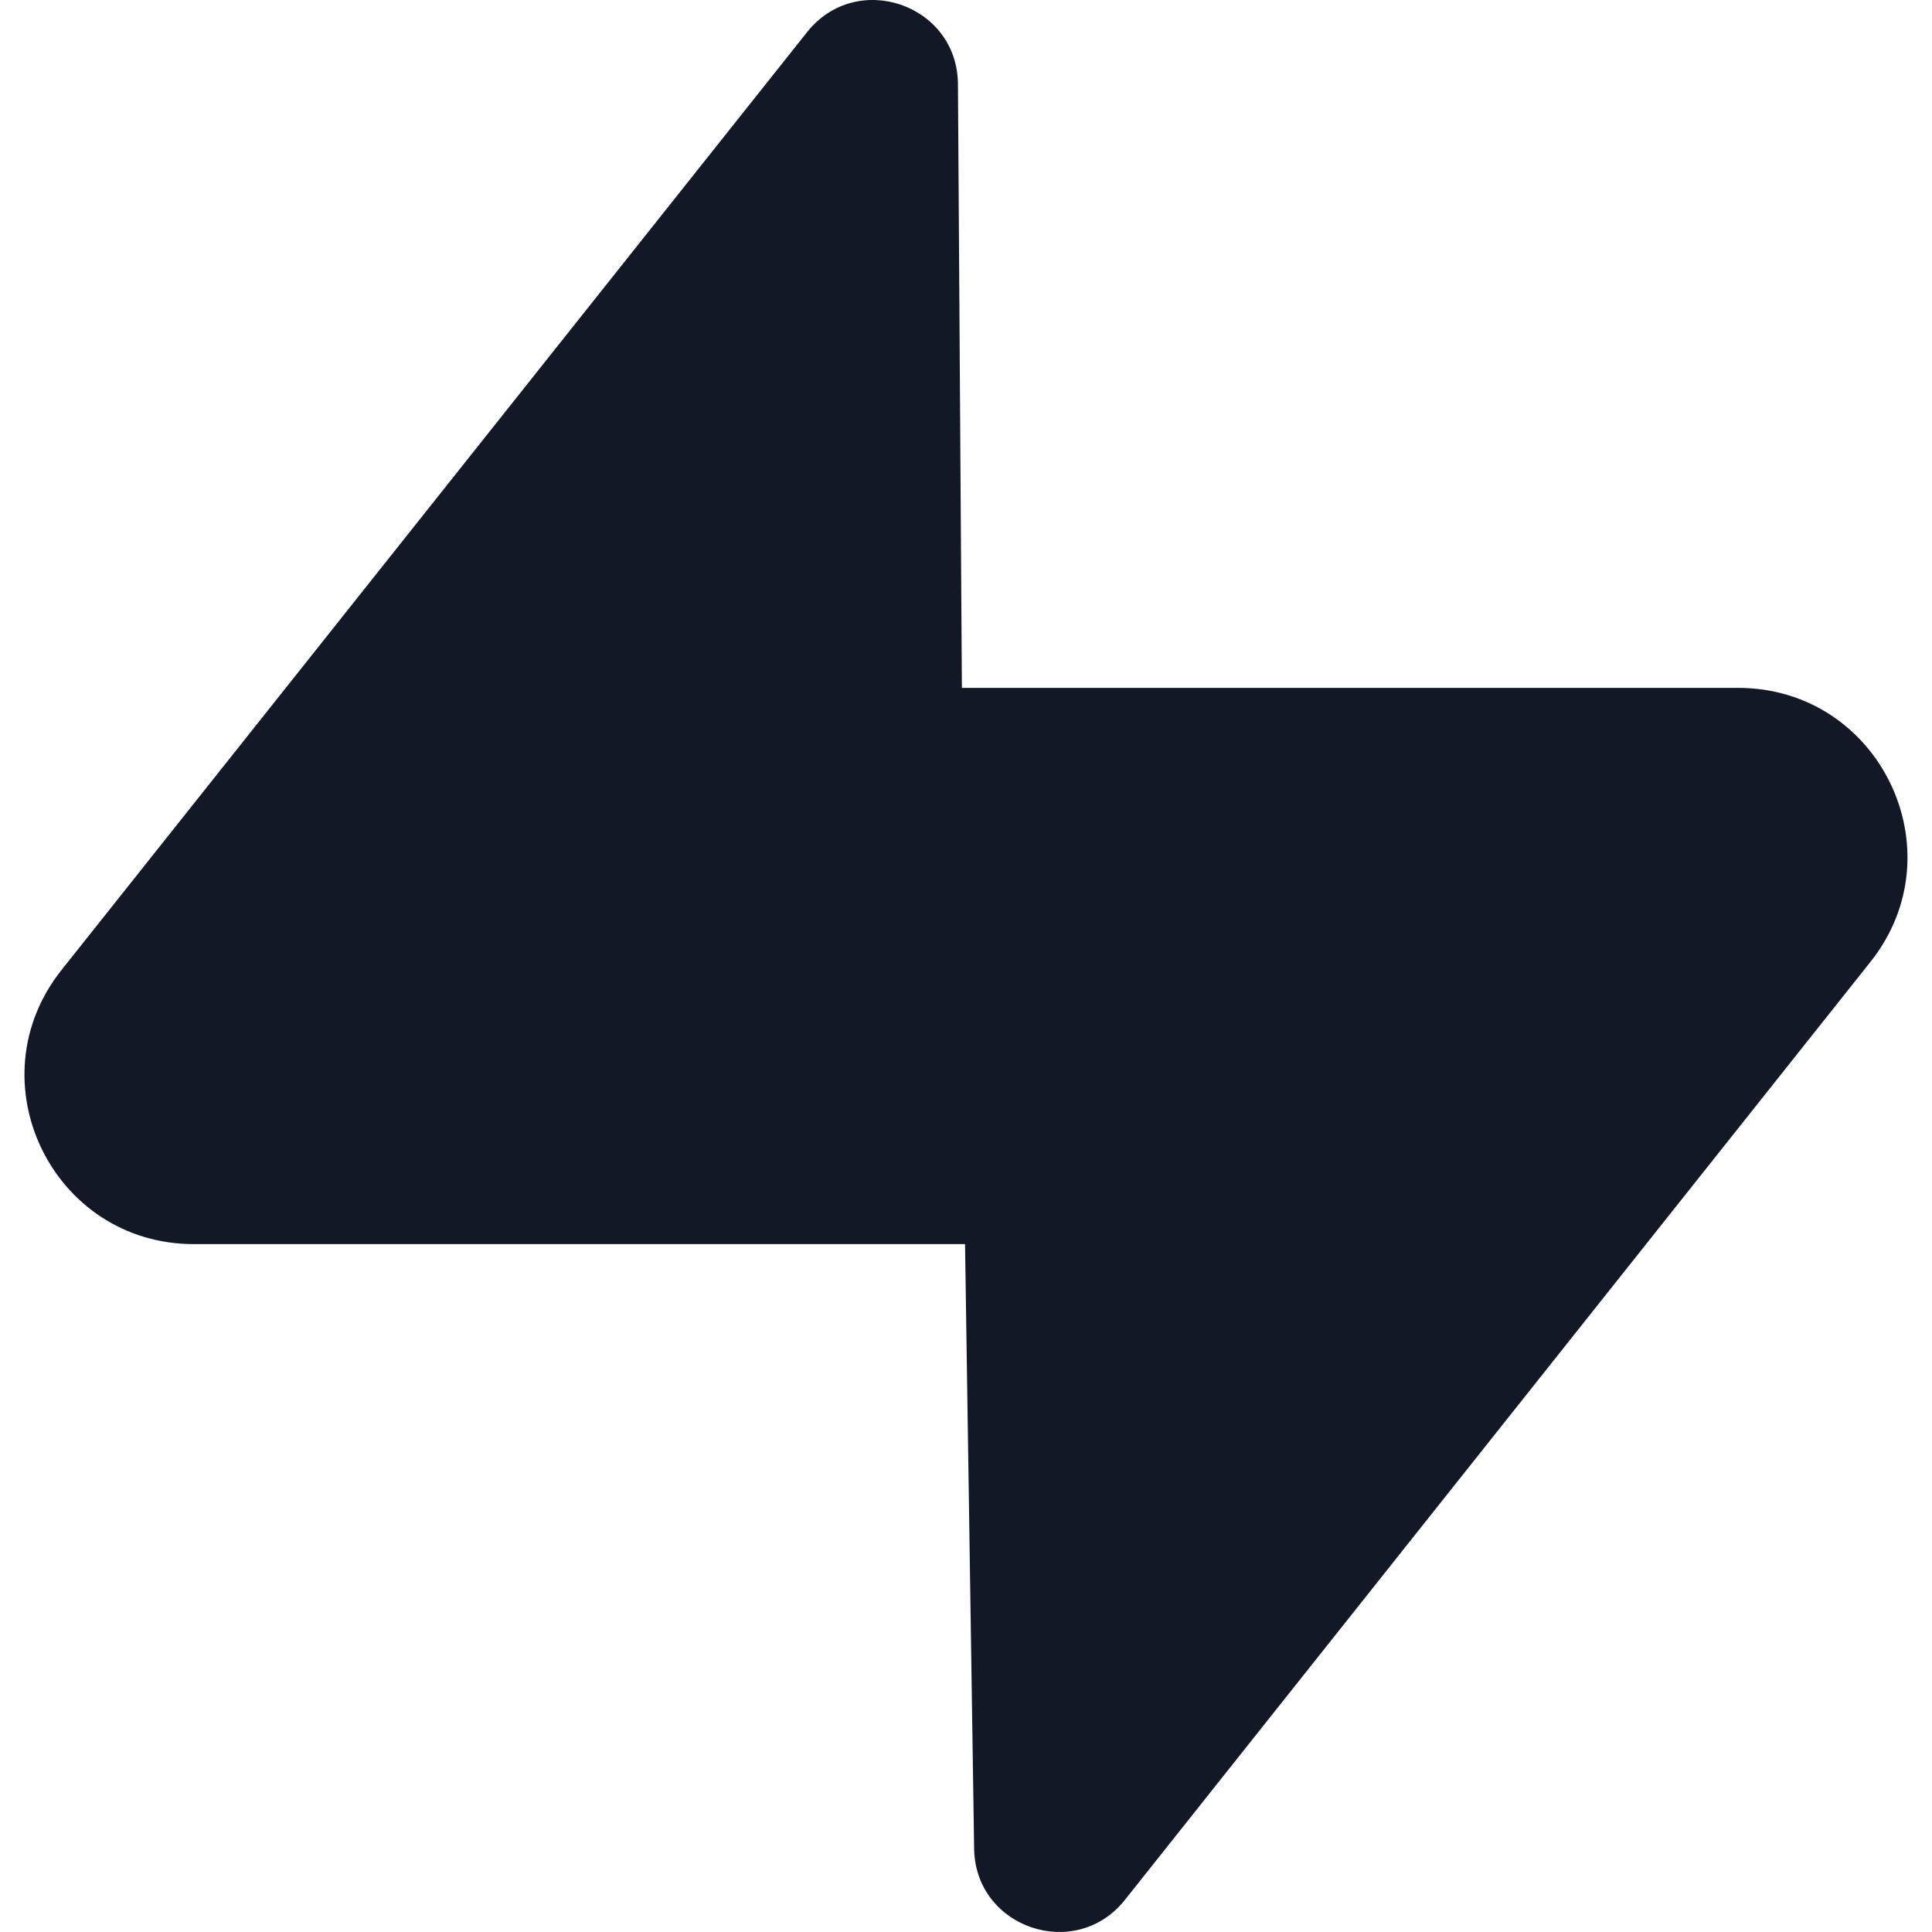
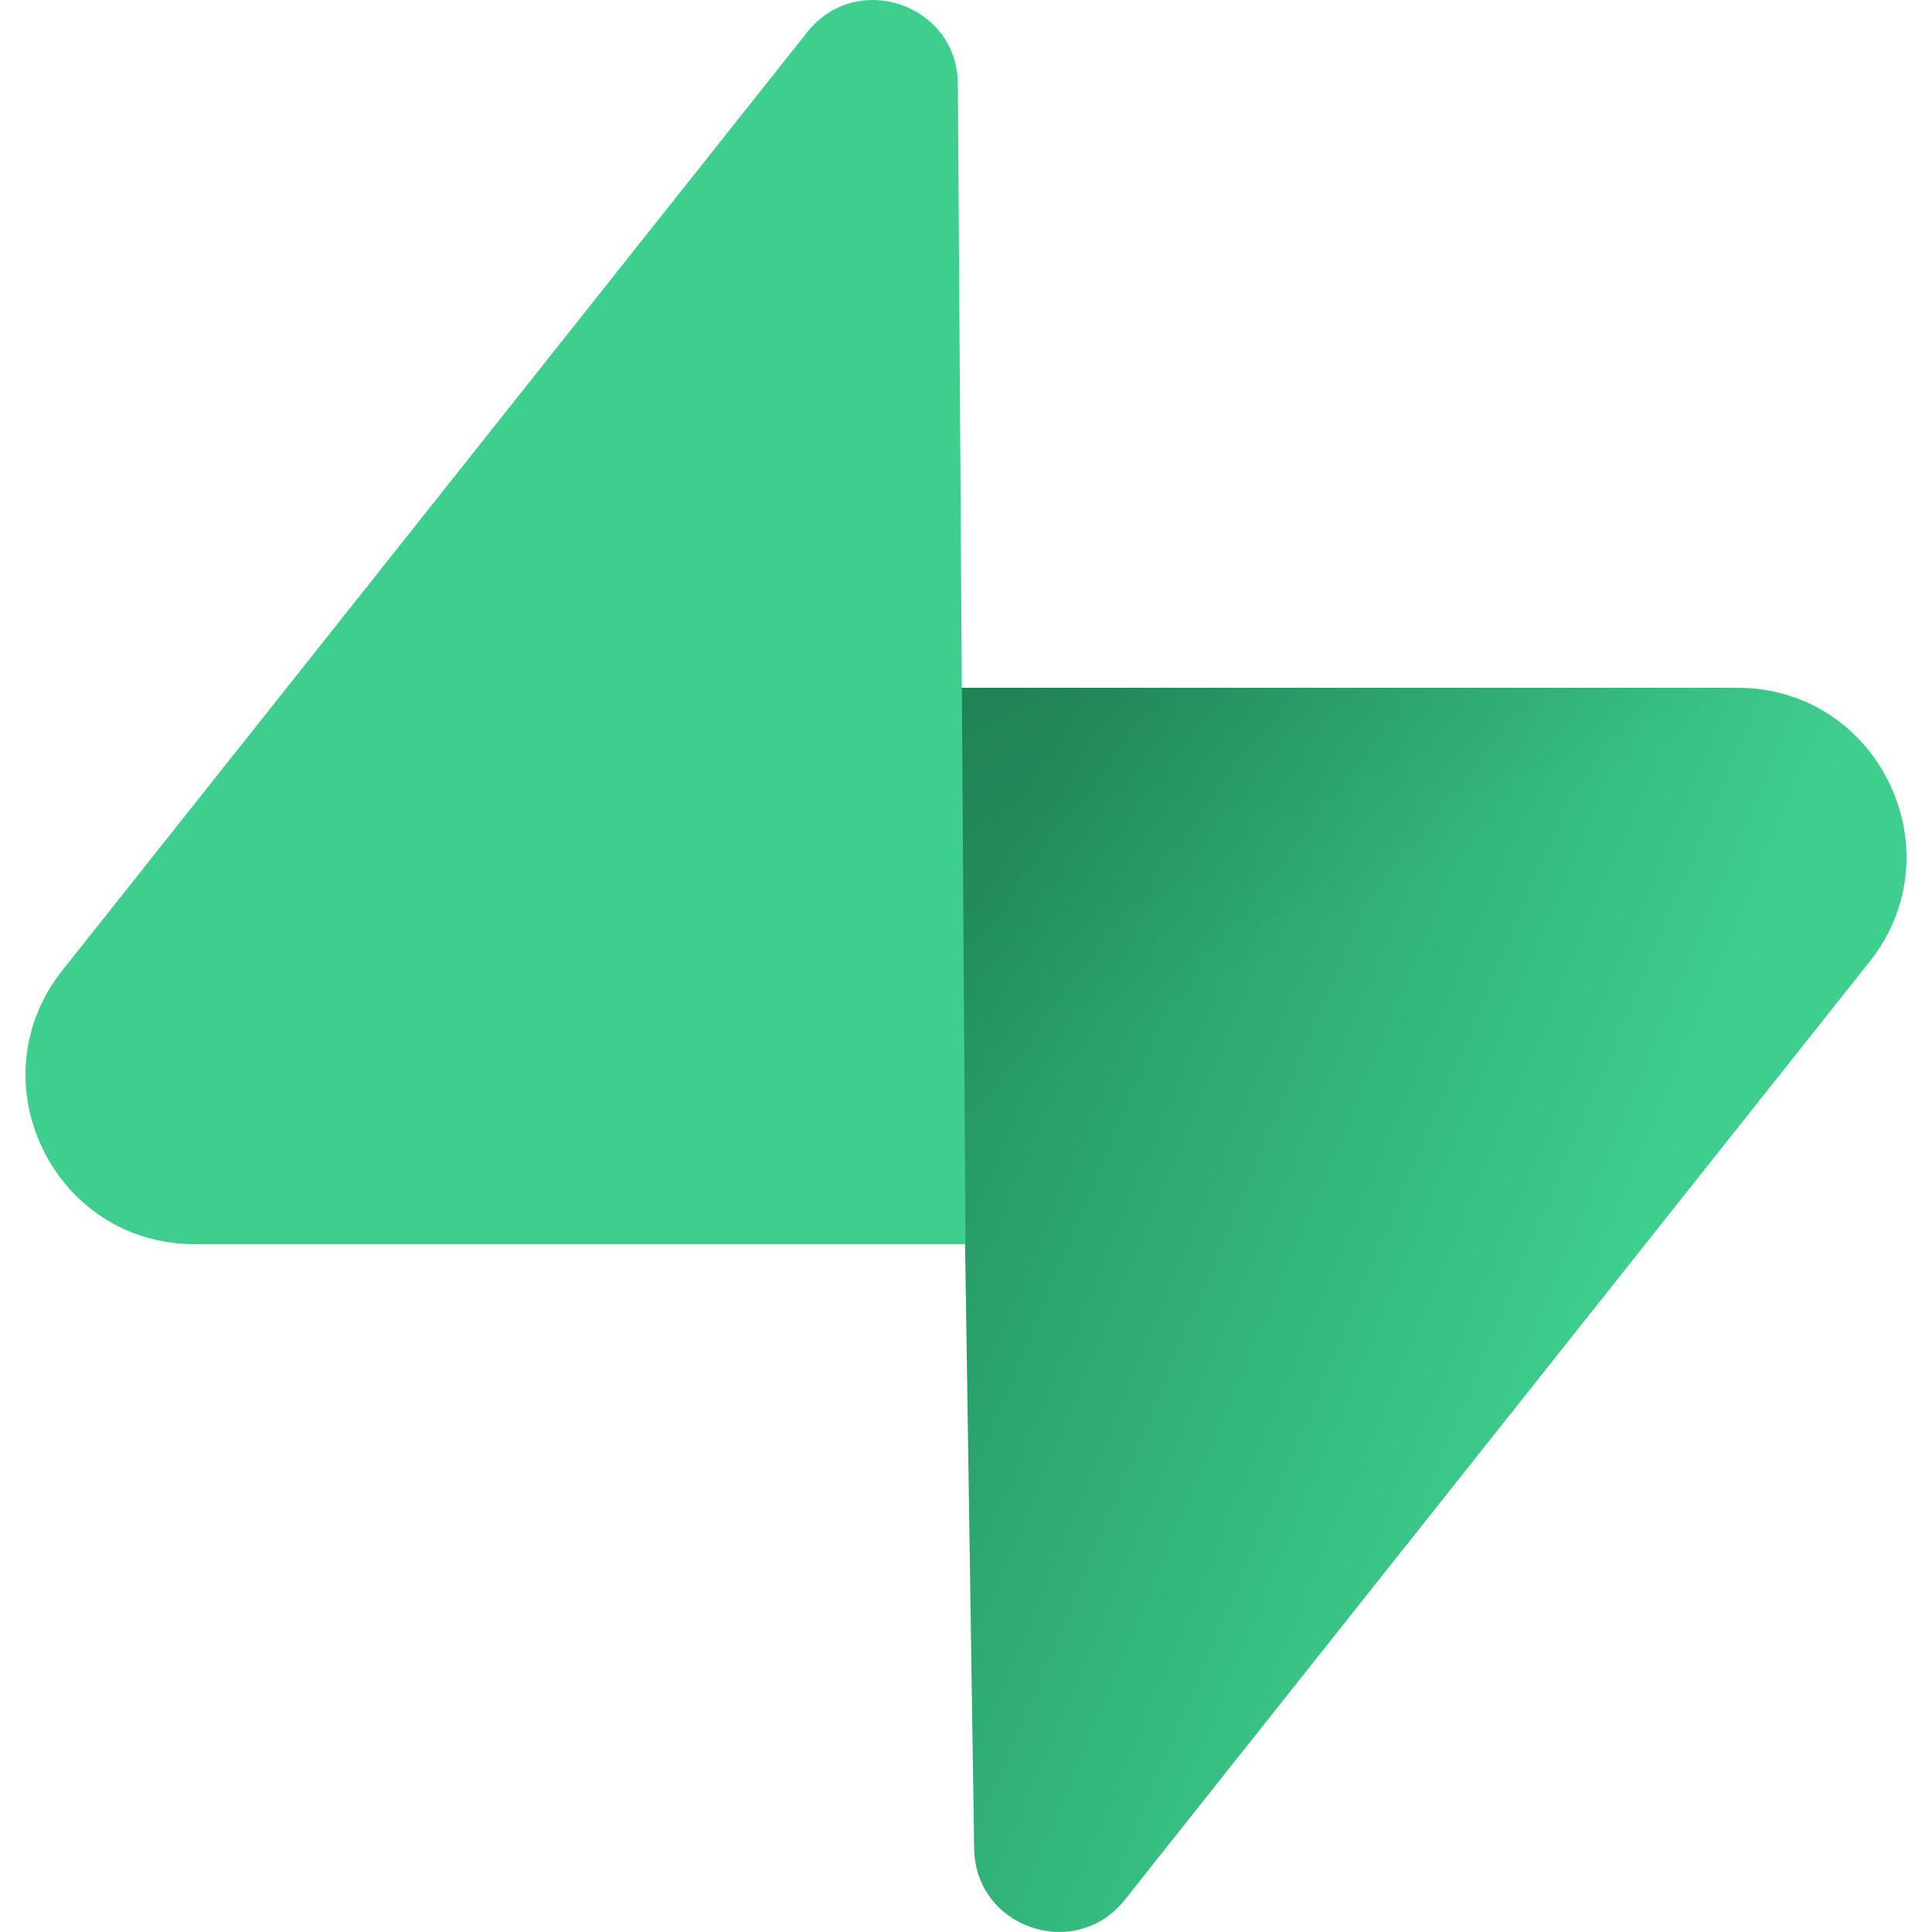
- <svg xmlns="http://www.w3.org/2000/svg" fill="#121826" role="img" viewBox="0 0 24 24">
-   <path d="M11.9 1.036c-.015-.986-1.26-1.41-1.874-.637L.764 12.05C-.33 13.427.65 15.455 2.409 15.455h9.579l.113 7.51c.014.985 1.259 1.408 1.873.636l9.262-11.653c1.093-1.375.113-3.403-1.645-3.403h-9.642z" />
+ <svg xmlns="http://www.w3.org/2000/svg" viewBox="0 0 128 128">
+   <defs>
+     <linearGradient id="a" x1="53.974" x2="94.163" y1="54.974" y2="71.829" gradientTransform="translate(29.387 60.096) scale(1.1436)" gradientUnits="userSpaceOnUse">
+       <stop offset="0" stop-color="#249361" />
+       <stop offset="1" stop-color="#3ecf8e" />
+     </linearGradient>
+     <linearGradient id="b" x1="36.156" x2="54.484" y1="30.578" y2="65.081" gradientTransform="translate(29.387 60.096) scale(1.1436)" gradientUnits="userSpaceOnUse">
+       <stop offset="0" />
+       <stop offset="1" stop-opacity="0" />
+     </linearGradient>
+   </defs>
+   <path fill="url(#a)" d="M102.24 186.21c-3.267 4.117-9.904 1.862-9.977-3.397l-1.156-76.906h51.715c9.365 0 14.587 10.817 8.763 18.149z" transform="translate(-27.722 -60.338)" />
+   <path fill="url(#b)" fill-opacity=".2" d="M102.24 186.21c-3.267 4.117-9.904 1.862-9.977-3.397l-1.156-76.906h51.715c9.365 0 14.587 10.817 8.763 18.149z" transform="translate(-27.722 -60.338)" />
+   <path fill="#3ecf8e" d="M53.484 2.128c3.267-4.117 9.905-1.862 9.977 3.396l.508 76.907H12.902c-9.365 0-14.587-10.817-8.764-18.149z" />
</svg>
